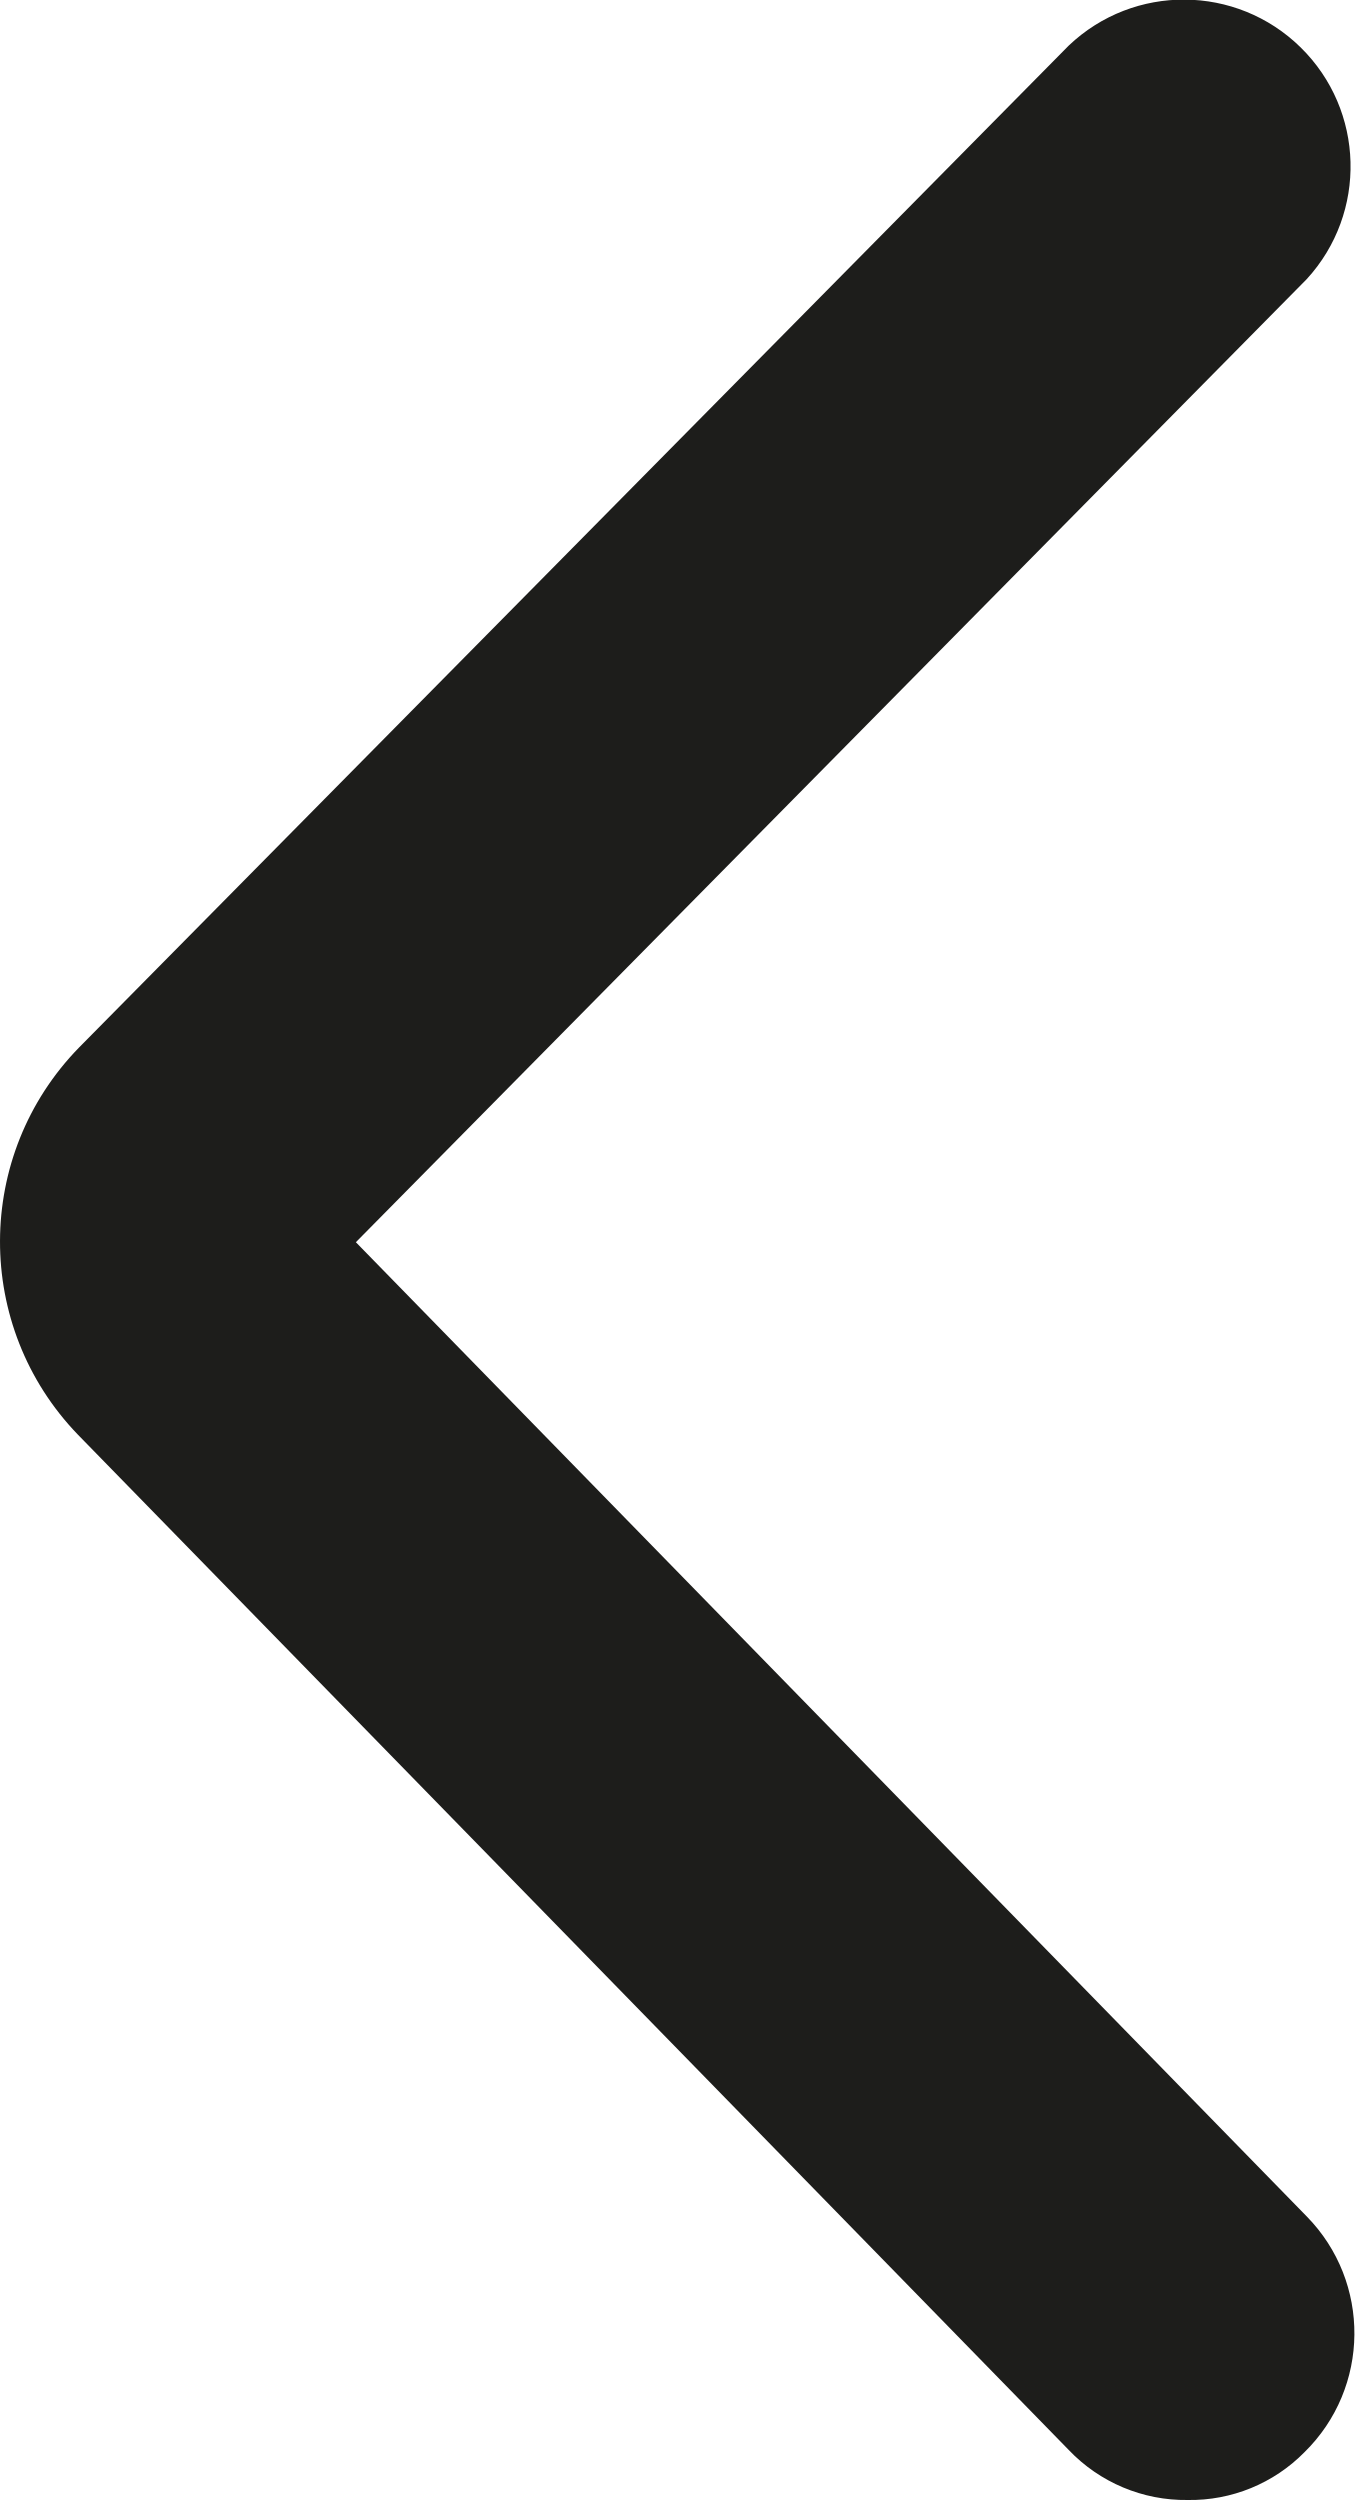
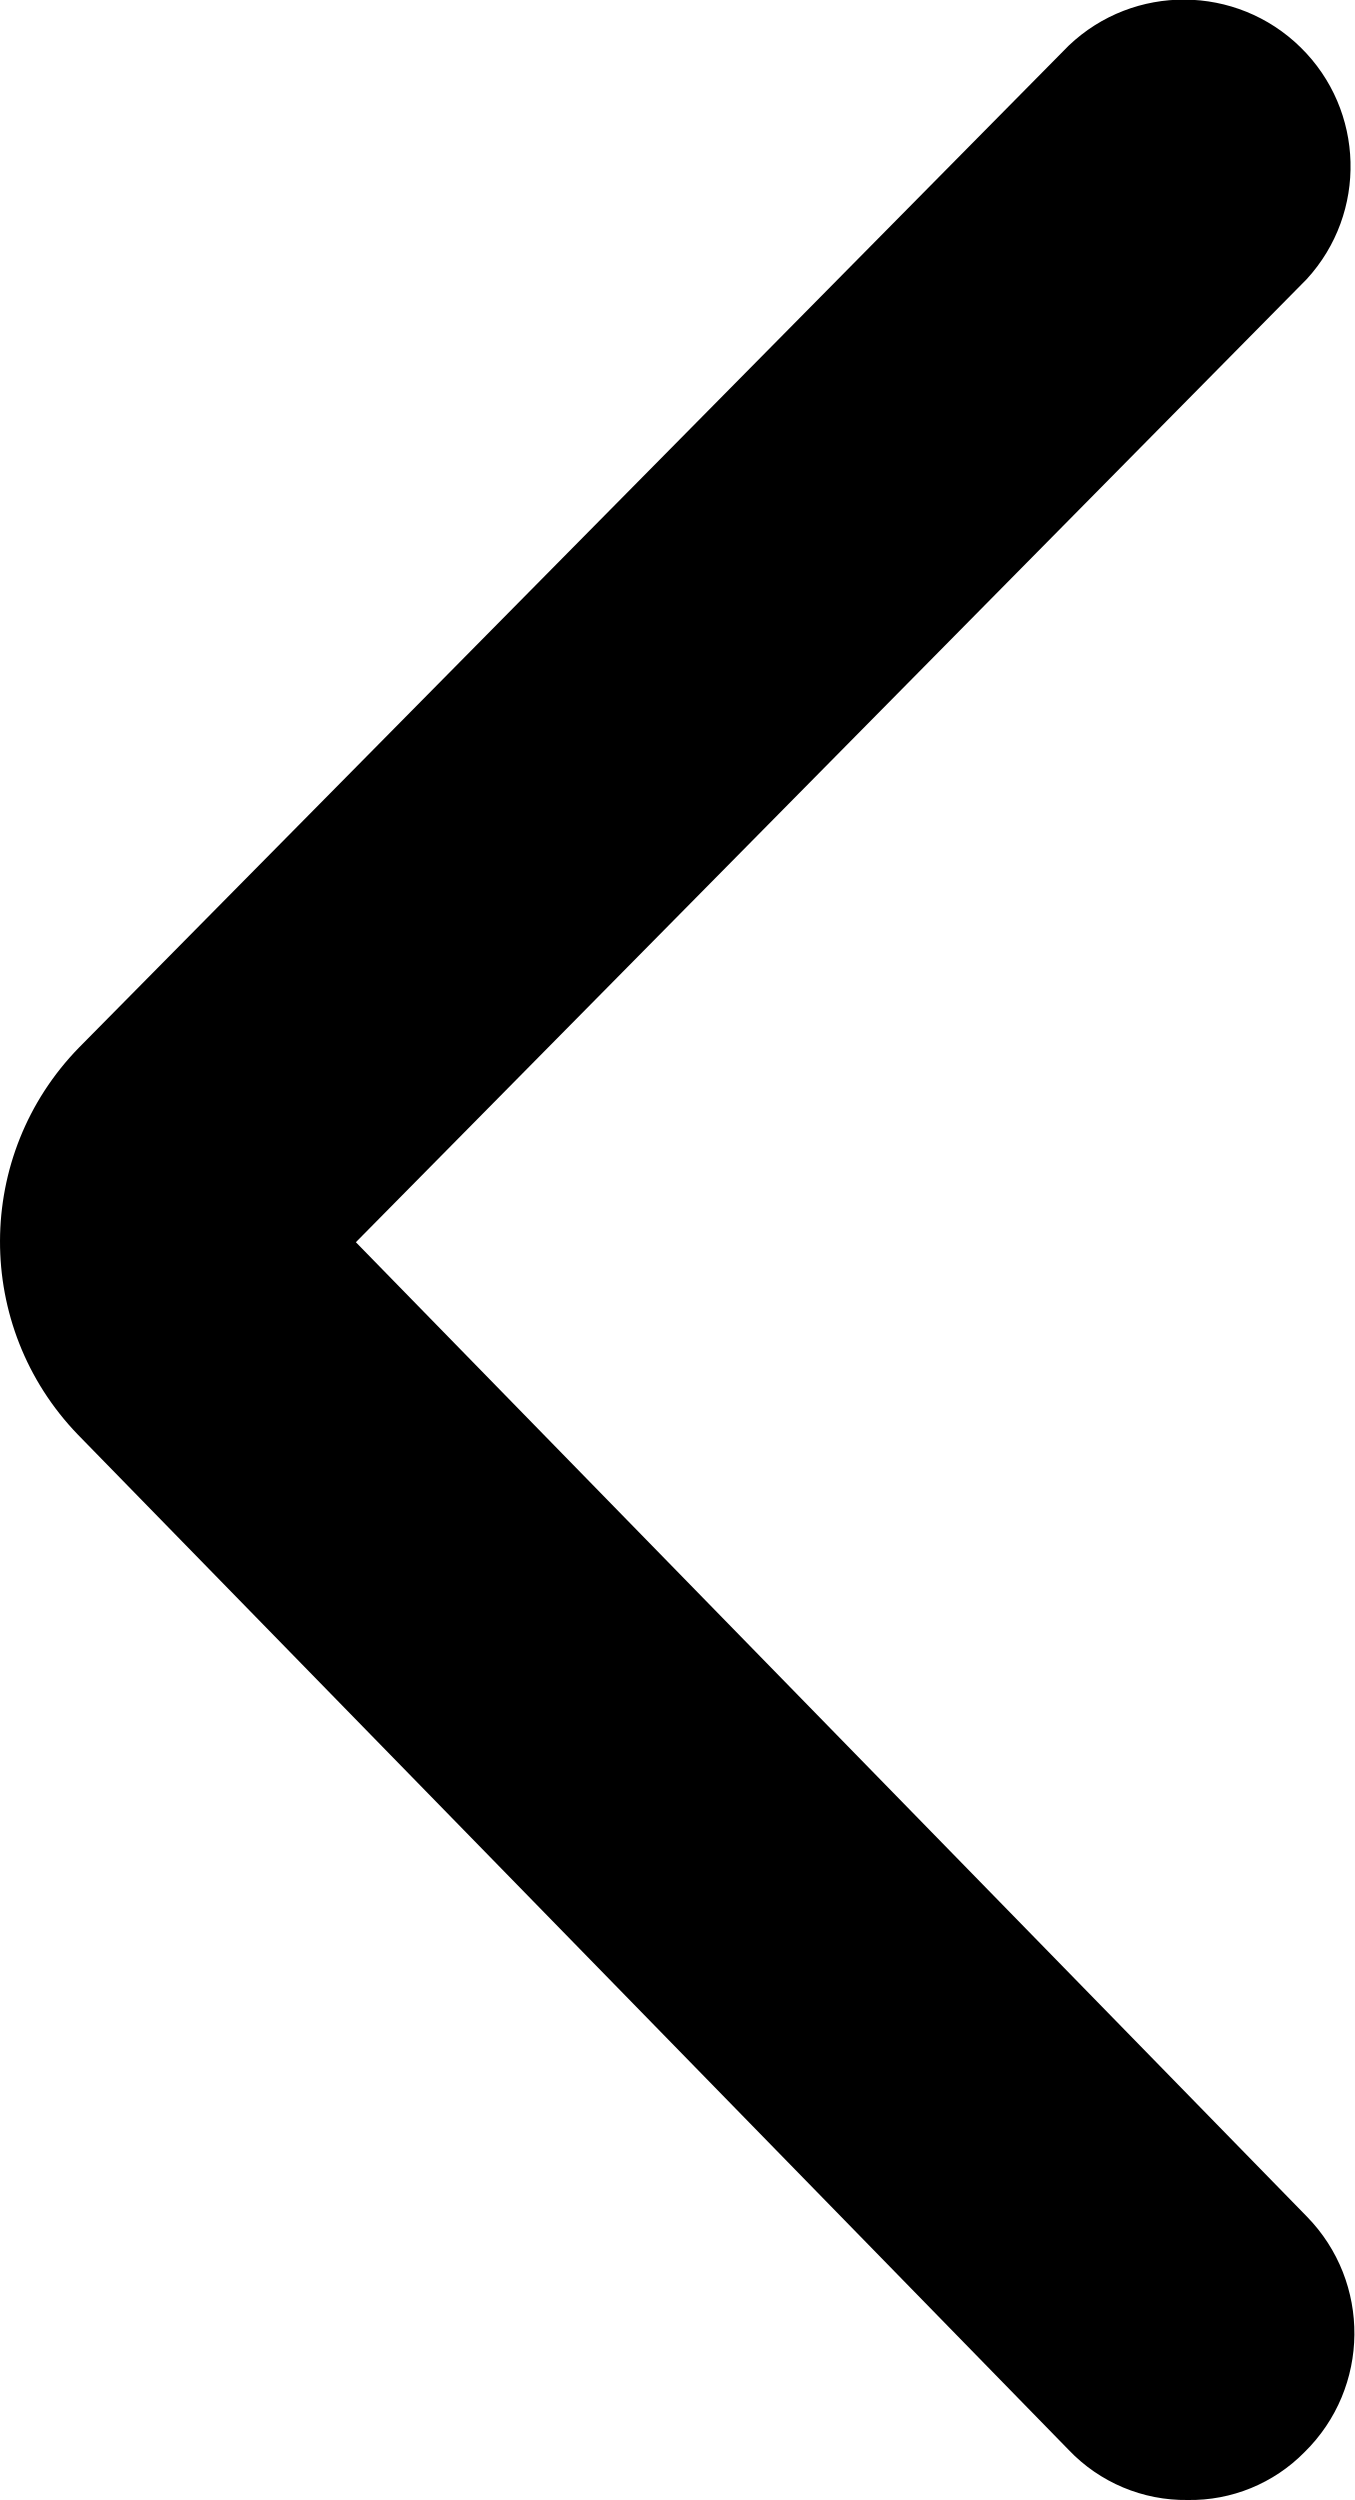
<svg xmlns="http://www.w3.org/2000/svg" width="121.8" height="224.8" viewBox="0 0 121.8 224.8">
-   <defs>
-     <style>.cls-1{fill:#1d1d1b;}</style>
-   </defs>
  <g id="Layer_2" data-name="Layer 2">
    <g id="Layer_1-2" data-name="Layer 1">
      <g id="Layer_2-2" data-name="Layer 2">
        <g id="Layer_2-2-2" data-name="Layer 2-2">
          <path class="cls-1" d="M106.8,224.8a14.5,14.5,0,0,1-10.7-4.5L7,129a25,25,0,0,1,.1-34.8l89-90.1a15,15,0,0,1,21.4,21L32,111.7l85.5,87.6a15,15,0,0,1-.2,21.2A14.4,14.4,0,0,1,106.8,224.8Z" />
        </g>
      </g>
    </g>
  </g>
</svg>
